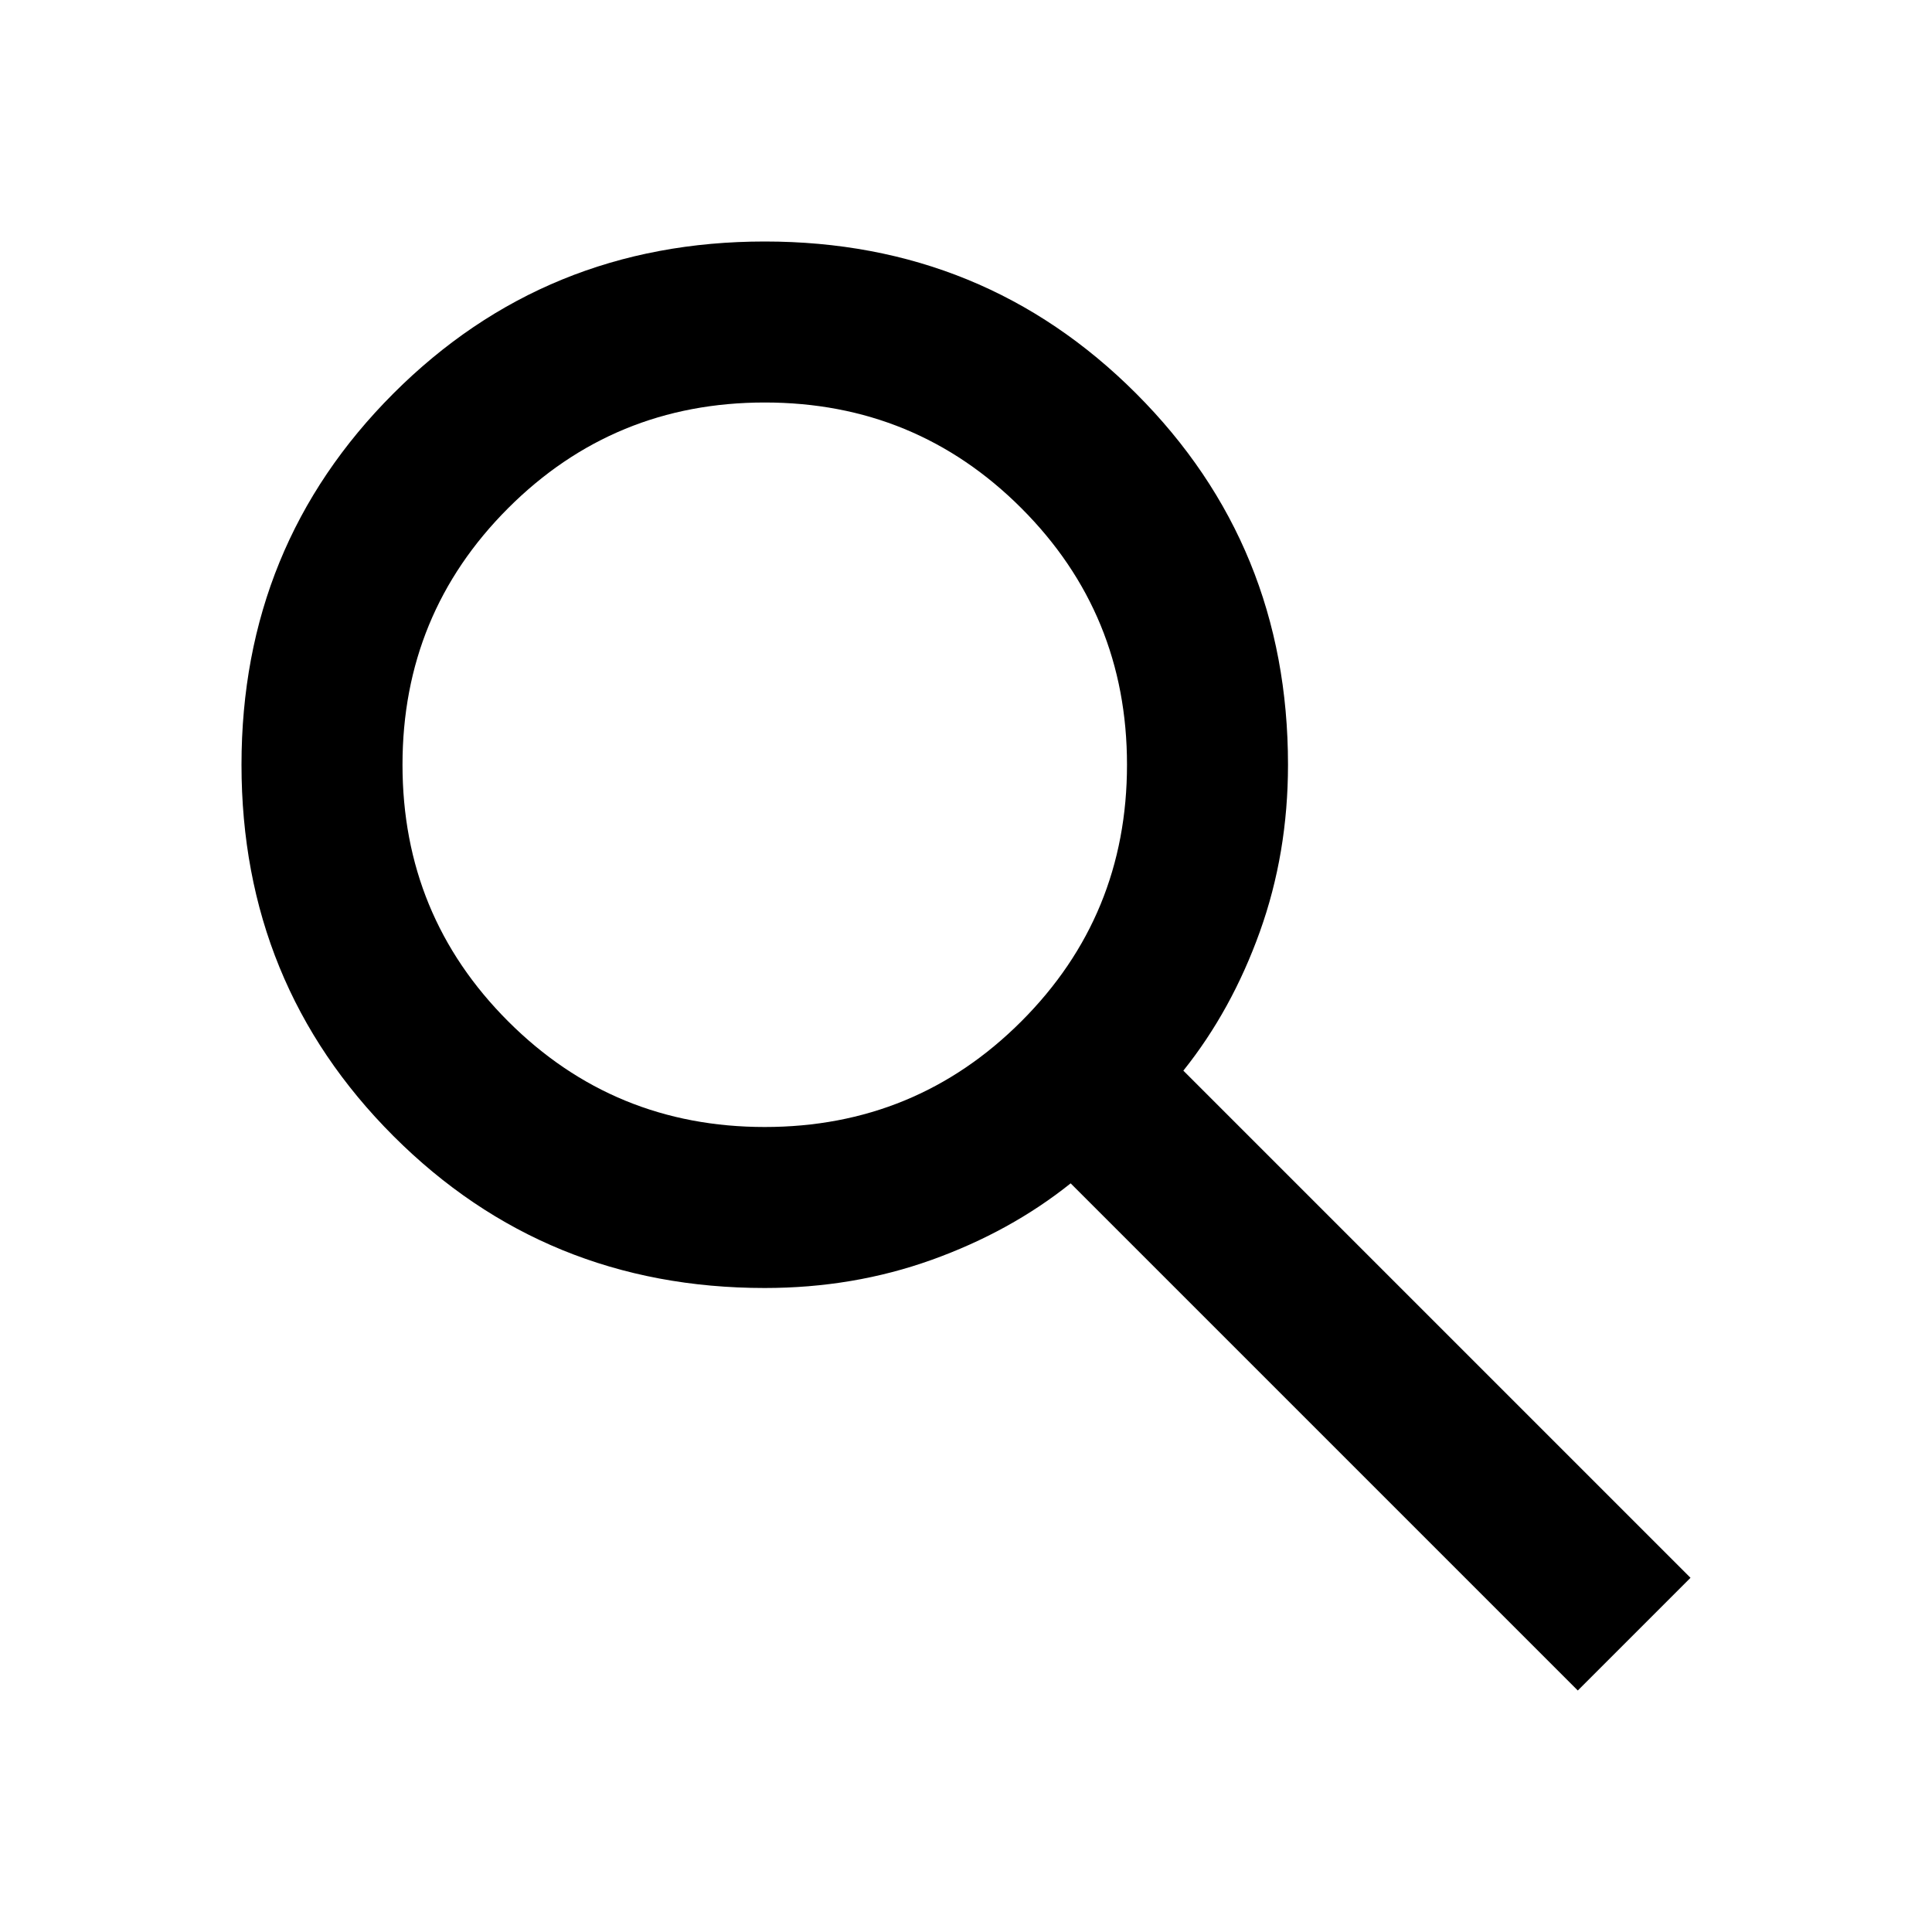
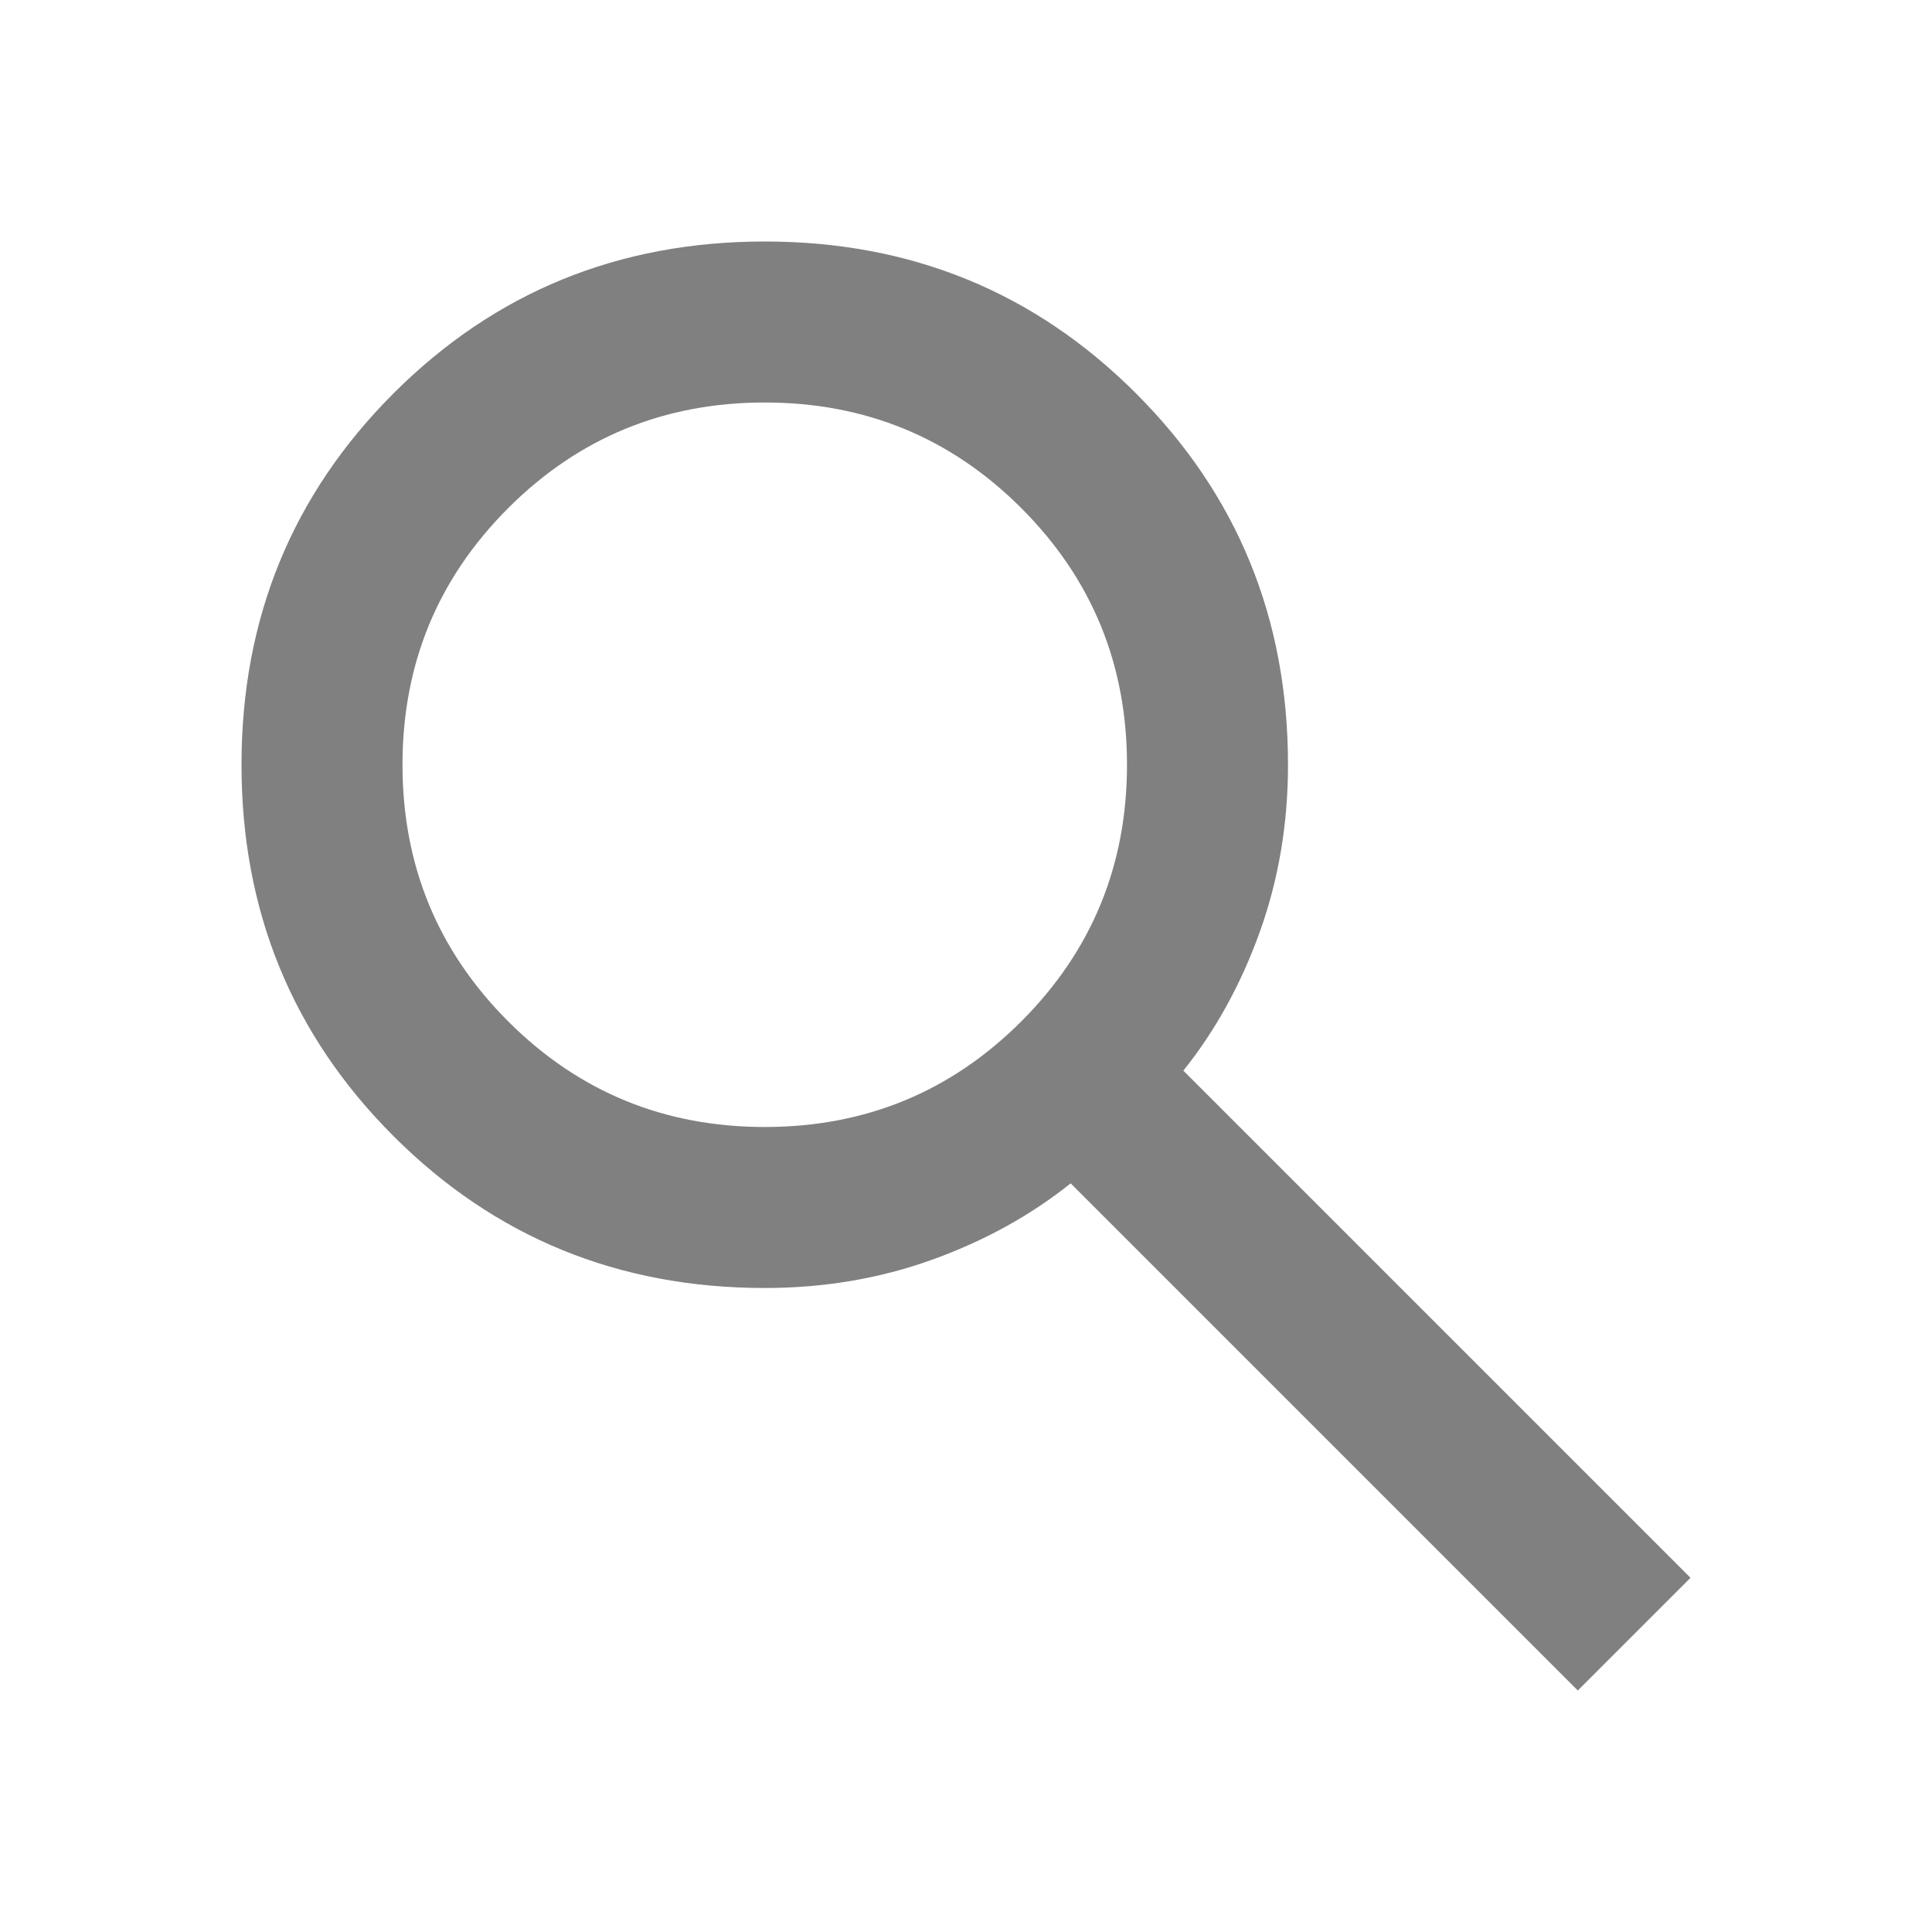
- <svg xmlns="http://www.w3.org/2000/svg" height="24" viewBox="0 -960 960 960" width="24">
+ <svg xmlns="http://www.w3.org/2000/svg" height="24" viewBox="0 -960 960 960" width="24" fill="gray">
  <path d="M784-120 532-372q-30 24-69 38t-83 14q-109 0-184.5-75.5T120-580q0-109 75.5-184.5T380-840q109 0 184.5 75.5T640-580q0 44-14 83t-38 69l252 252-56 56ZM380-400q75 0 127.5-52.5T560-580q0-75-52.5-127.5T380-760q-75 0-127.5 52.5T200-580q0 75 52.5 127.5T380-400Z" />
</svg>
